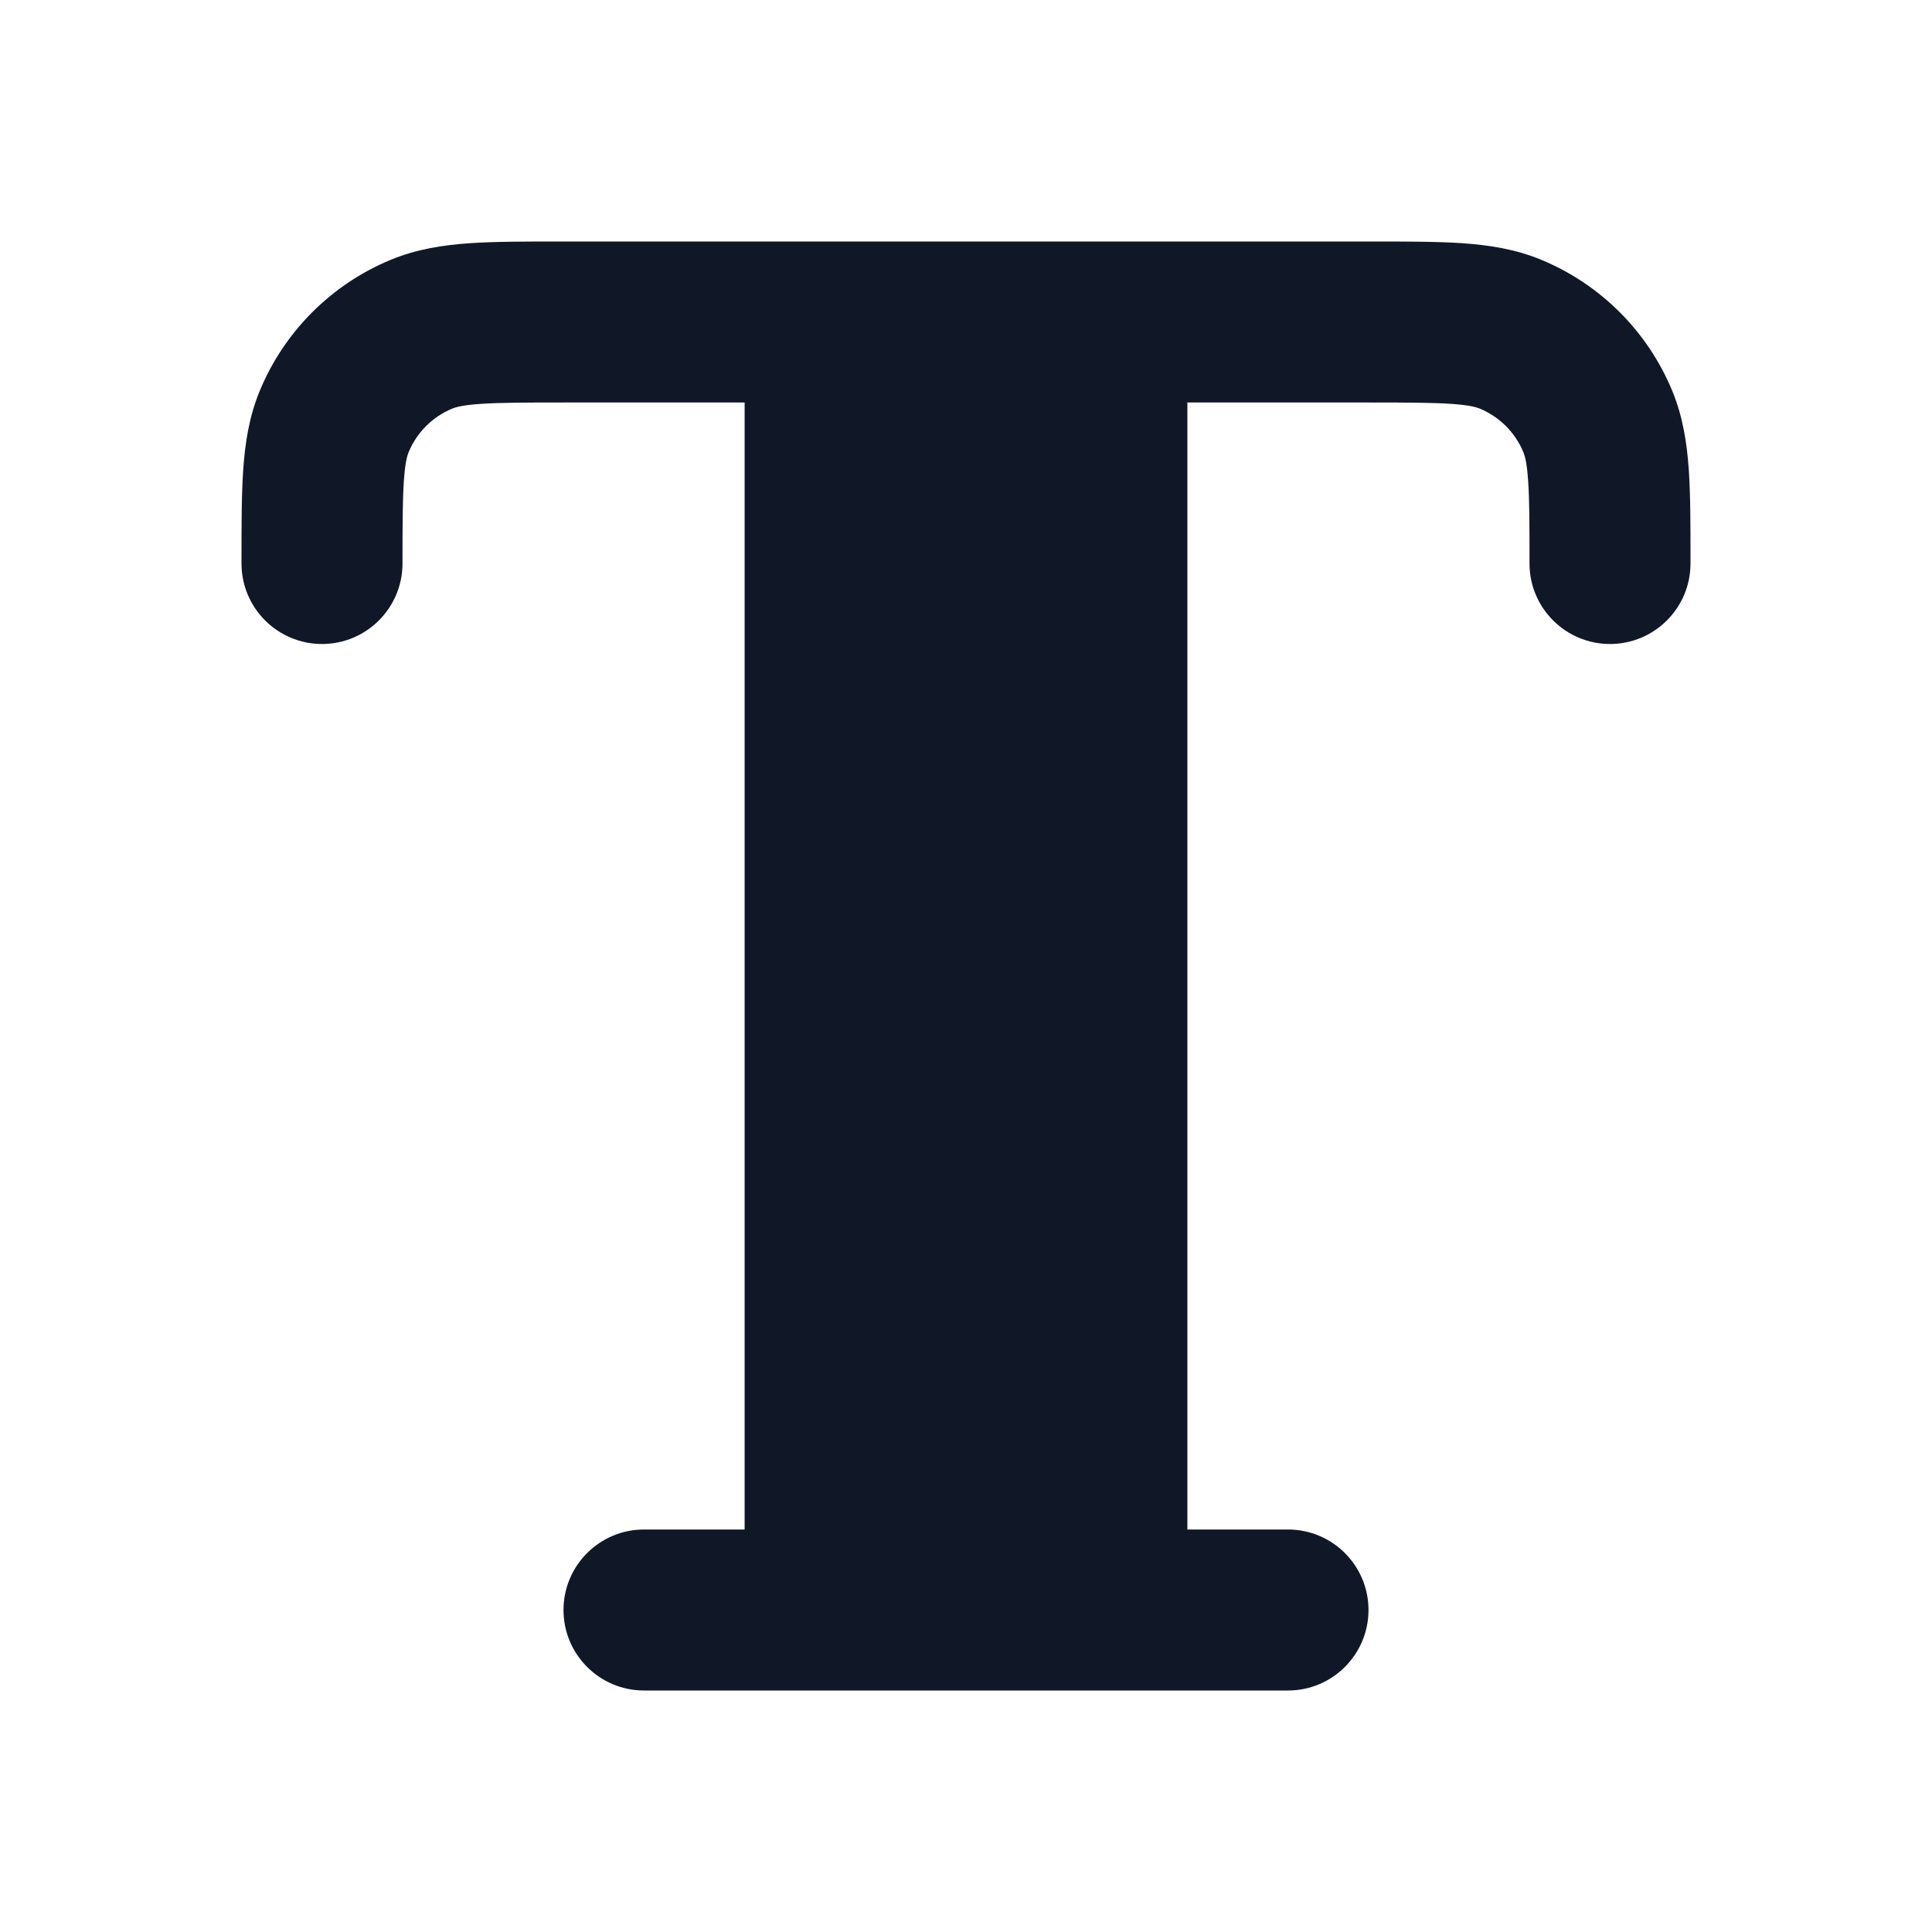
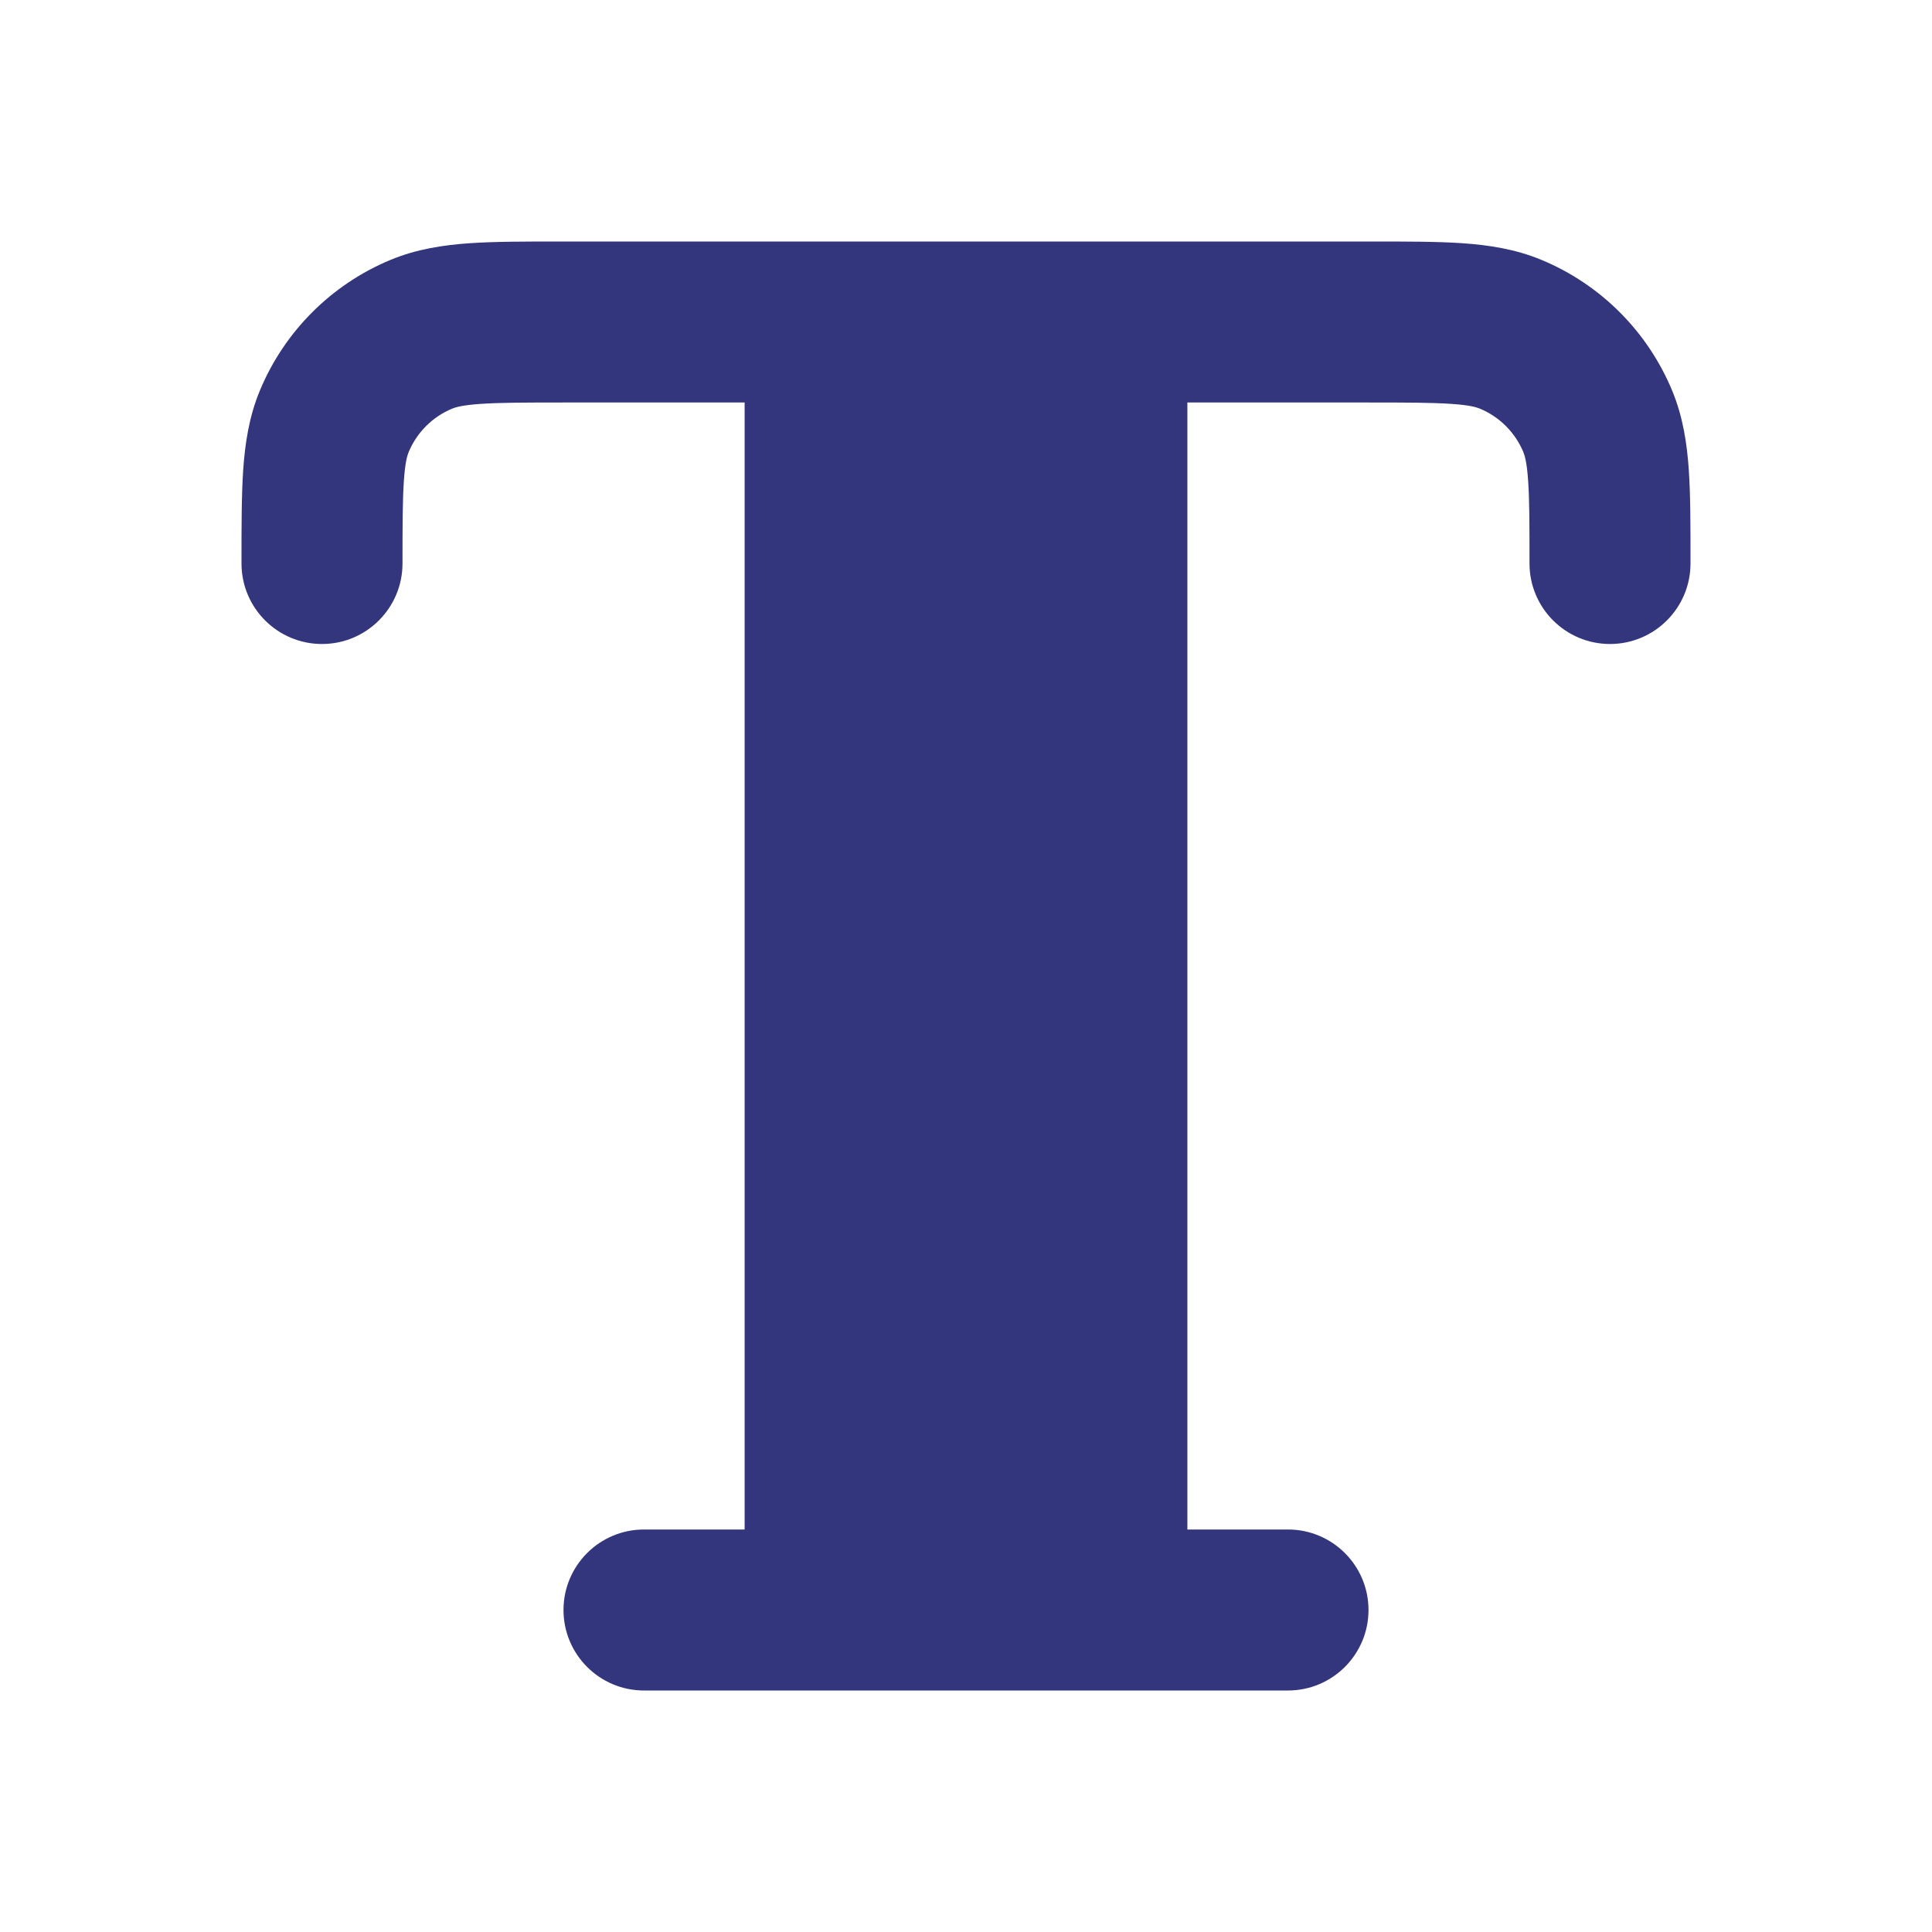
<svg xmlns="http://www.w3.org/2000/svg" width="24" height="24" viewBox="0 0 24 24" fill="none">
  <g id="type-02">
-     <path id="Solid" fill-rule="evenodd" clip-rule="evenodd" d="M6.968 3H17.032C17.471 3 17.849 3 18.162 3.021C18.492 3.044 18.822 3.093 19.148 3.228C19.883 3.533 20.467 4.117 20.772 4.852C20.907 5.178 20.956 5.508 20.979 5.838C21 6.151 21 6.529 21 6.968V7C21 7.552 20.552 8 20 8C19.448 8 19 7.552 19 7C19 6.52 19 6.211 18.983 5.974C18.968 5.746 18.941 5.659 18.924 5.617C18.822 5.372 18.628 5.178 18.383 5.076C18.341 5.059 18.254 5.032 18.026 5.017C17.789 5.001 17.48 5 17 5H14.75V19H16C16.552 19 17 19.448 17 20C17 20.552 16.552 21 16 21H8C7.448 21 7 20.552 7 20C7 19.448 7.448 19 8 19H9.25V5H7C6.52 5 6.211 5.001 5.974 5.017C5.746 5.032 5.659 5.059 5.617 5.076C5.372 5.178 5.178 5.372 5.076 5.617C5.059 5.659 5.032 5.746 5.017 5.974C5.001 6.211 5 6.52 5 7C5 7.552 4.552 8 4 8C3.448 8 3 7.552 3 7L3 6.968C3 6.529 3 6.151 3.021 5.838C3.044 5.508 3.093 5.178 3.228 4.852C3.533 4.117 4.117 3.533 4.852 3.228C5.178 3.093 5.508 3.044 5.838 3.021C6.151 3 6.529 3 6.968 3Z" fill="#101828" />
+     <path id="Solid" fill-rule="evenodd" clip-rule="evenodd" d="M6.968 3H17.032C17.471 3 17.849 3 18.162 3.021C18.492 3.044 18.822 3.093 19.148 3.228C19.883 3.533 20.467 4.117 20.772 4.852C20.907 5.178 20.956 5.508 20.979 5.838C21 6.151 21 6.529 21 6.968V7C21 7.552 20.552 8 20 8C19.448 8 19 7.552 19 7C19 6.52 19 6.211 18.983 5.974C18.968 5.746 18.941 5.659 18.924 5.617C18.822 5.372 18.628 5.178 18.383 5.076C18.341 5.059 18.254 5.032 18.026 5.017C17.789 5.001 17.48 5 17 5H14.75V19H16C16.552 19 17 19.448 17 20C17 20.552 16.552 21 16 21H8C7.448 21 7 20.552 7 20C7 19.448 7.448 19 8 19H9.25V5H7C6.52 5 6.211 5.001 5.974 5.017C5.746 5.032 5.659 5.059 5.617 5.076C5.372 5.178 5.178 5.372 5.076 5.617C5.059 5.659 5.032 5.746 5.017 5.974C5.001 6.211 5 6.52 5 7C5 7.552 4.552 8 4 8C3.448 8 3 7.552 3 7L3 6.968C3 6.529 3 6.151 3.021 5.838C3.044 5.508 3.093 5.178 3.228 4.852C3.533 4.117 4.117 3.533 4.852 3.228C5.178 3.093 5.508 3.044 5.838 3.021C6.151 3 6.529 3 6.968 3Z" fill="rgb(51, 54, 124)" />
  </g>
</svg>
